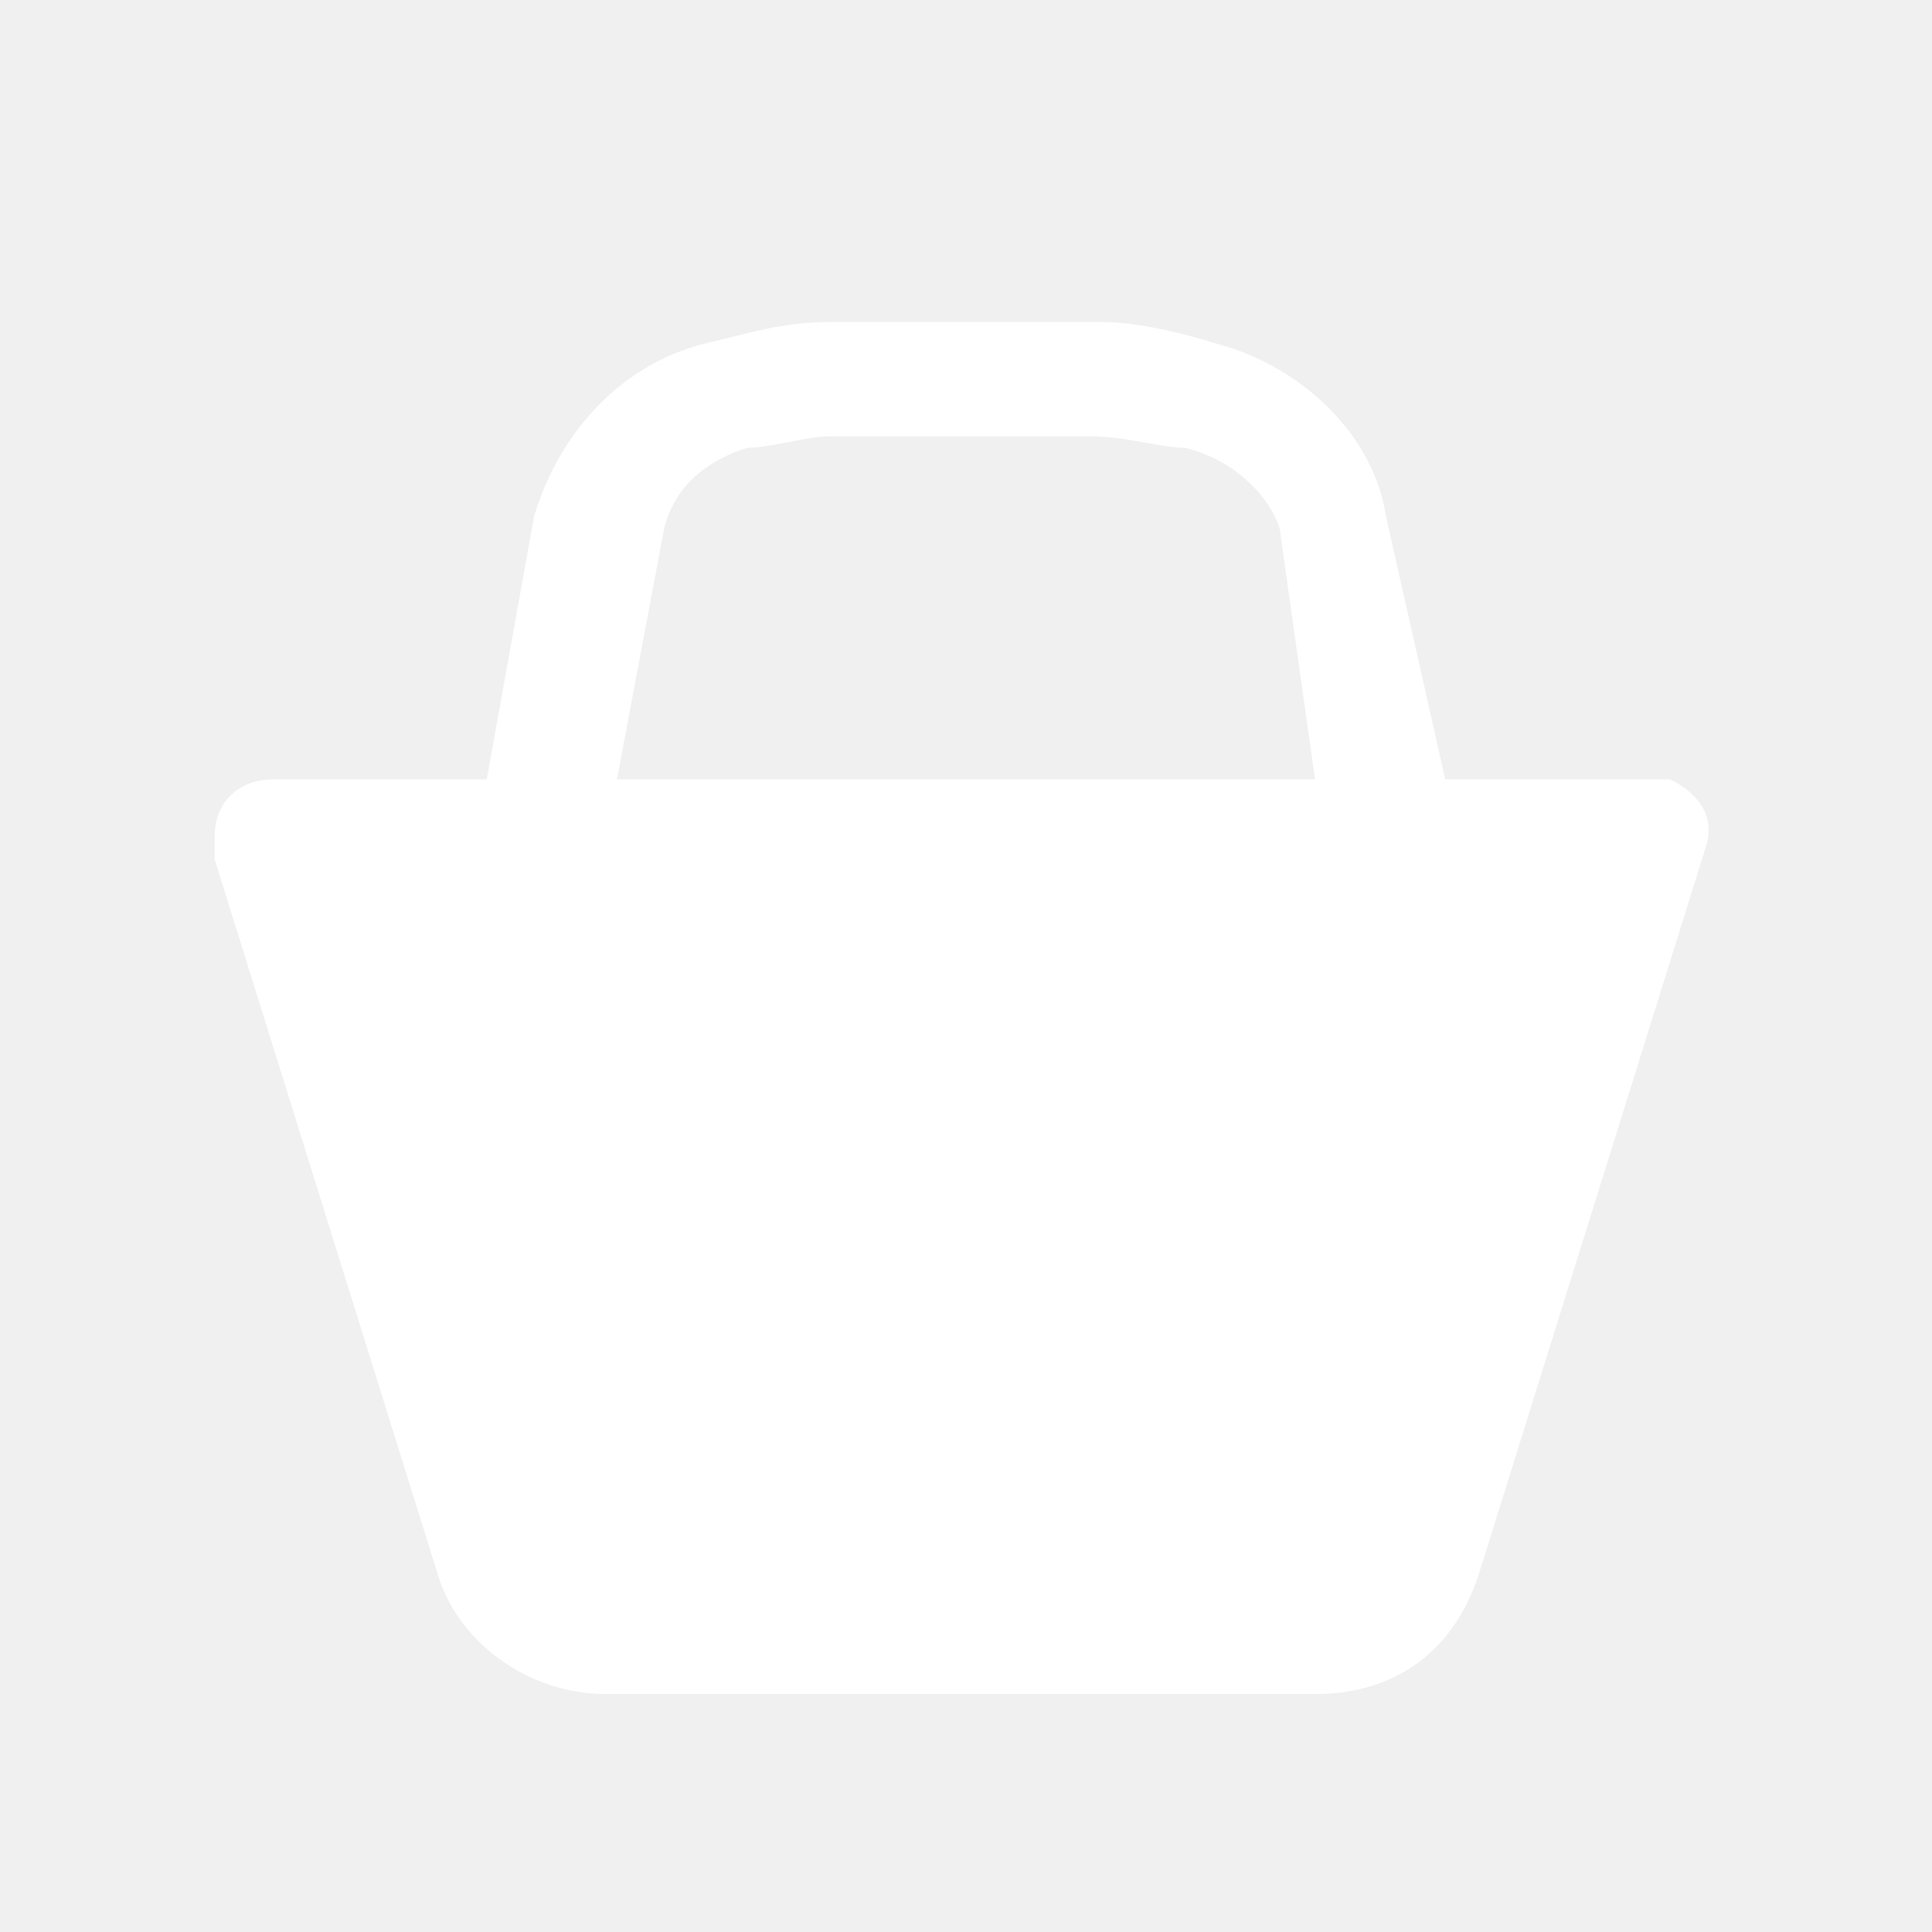
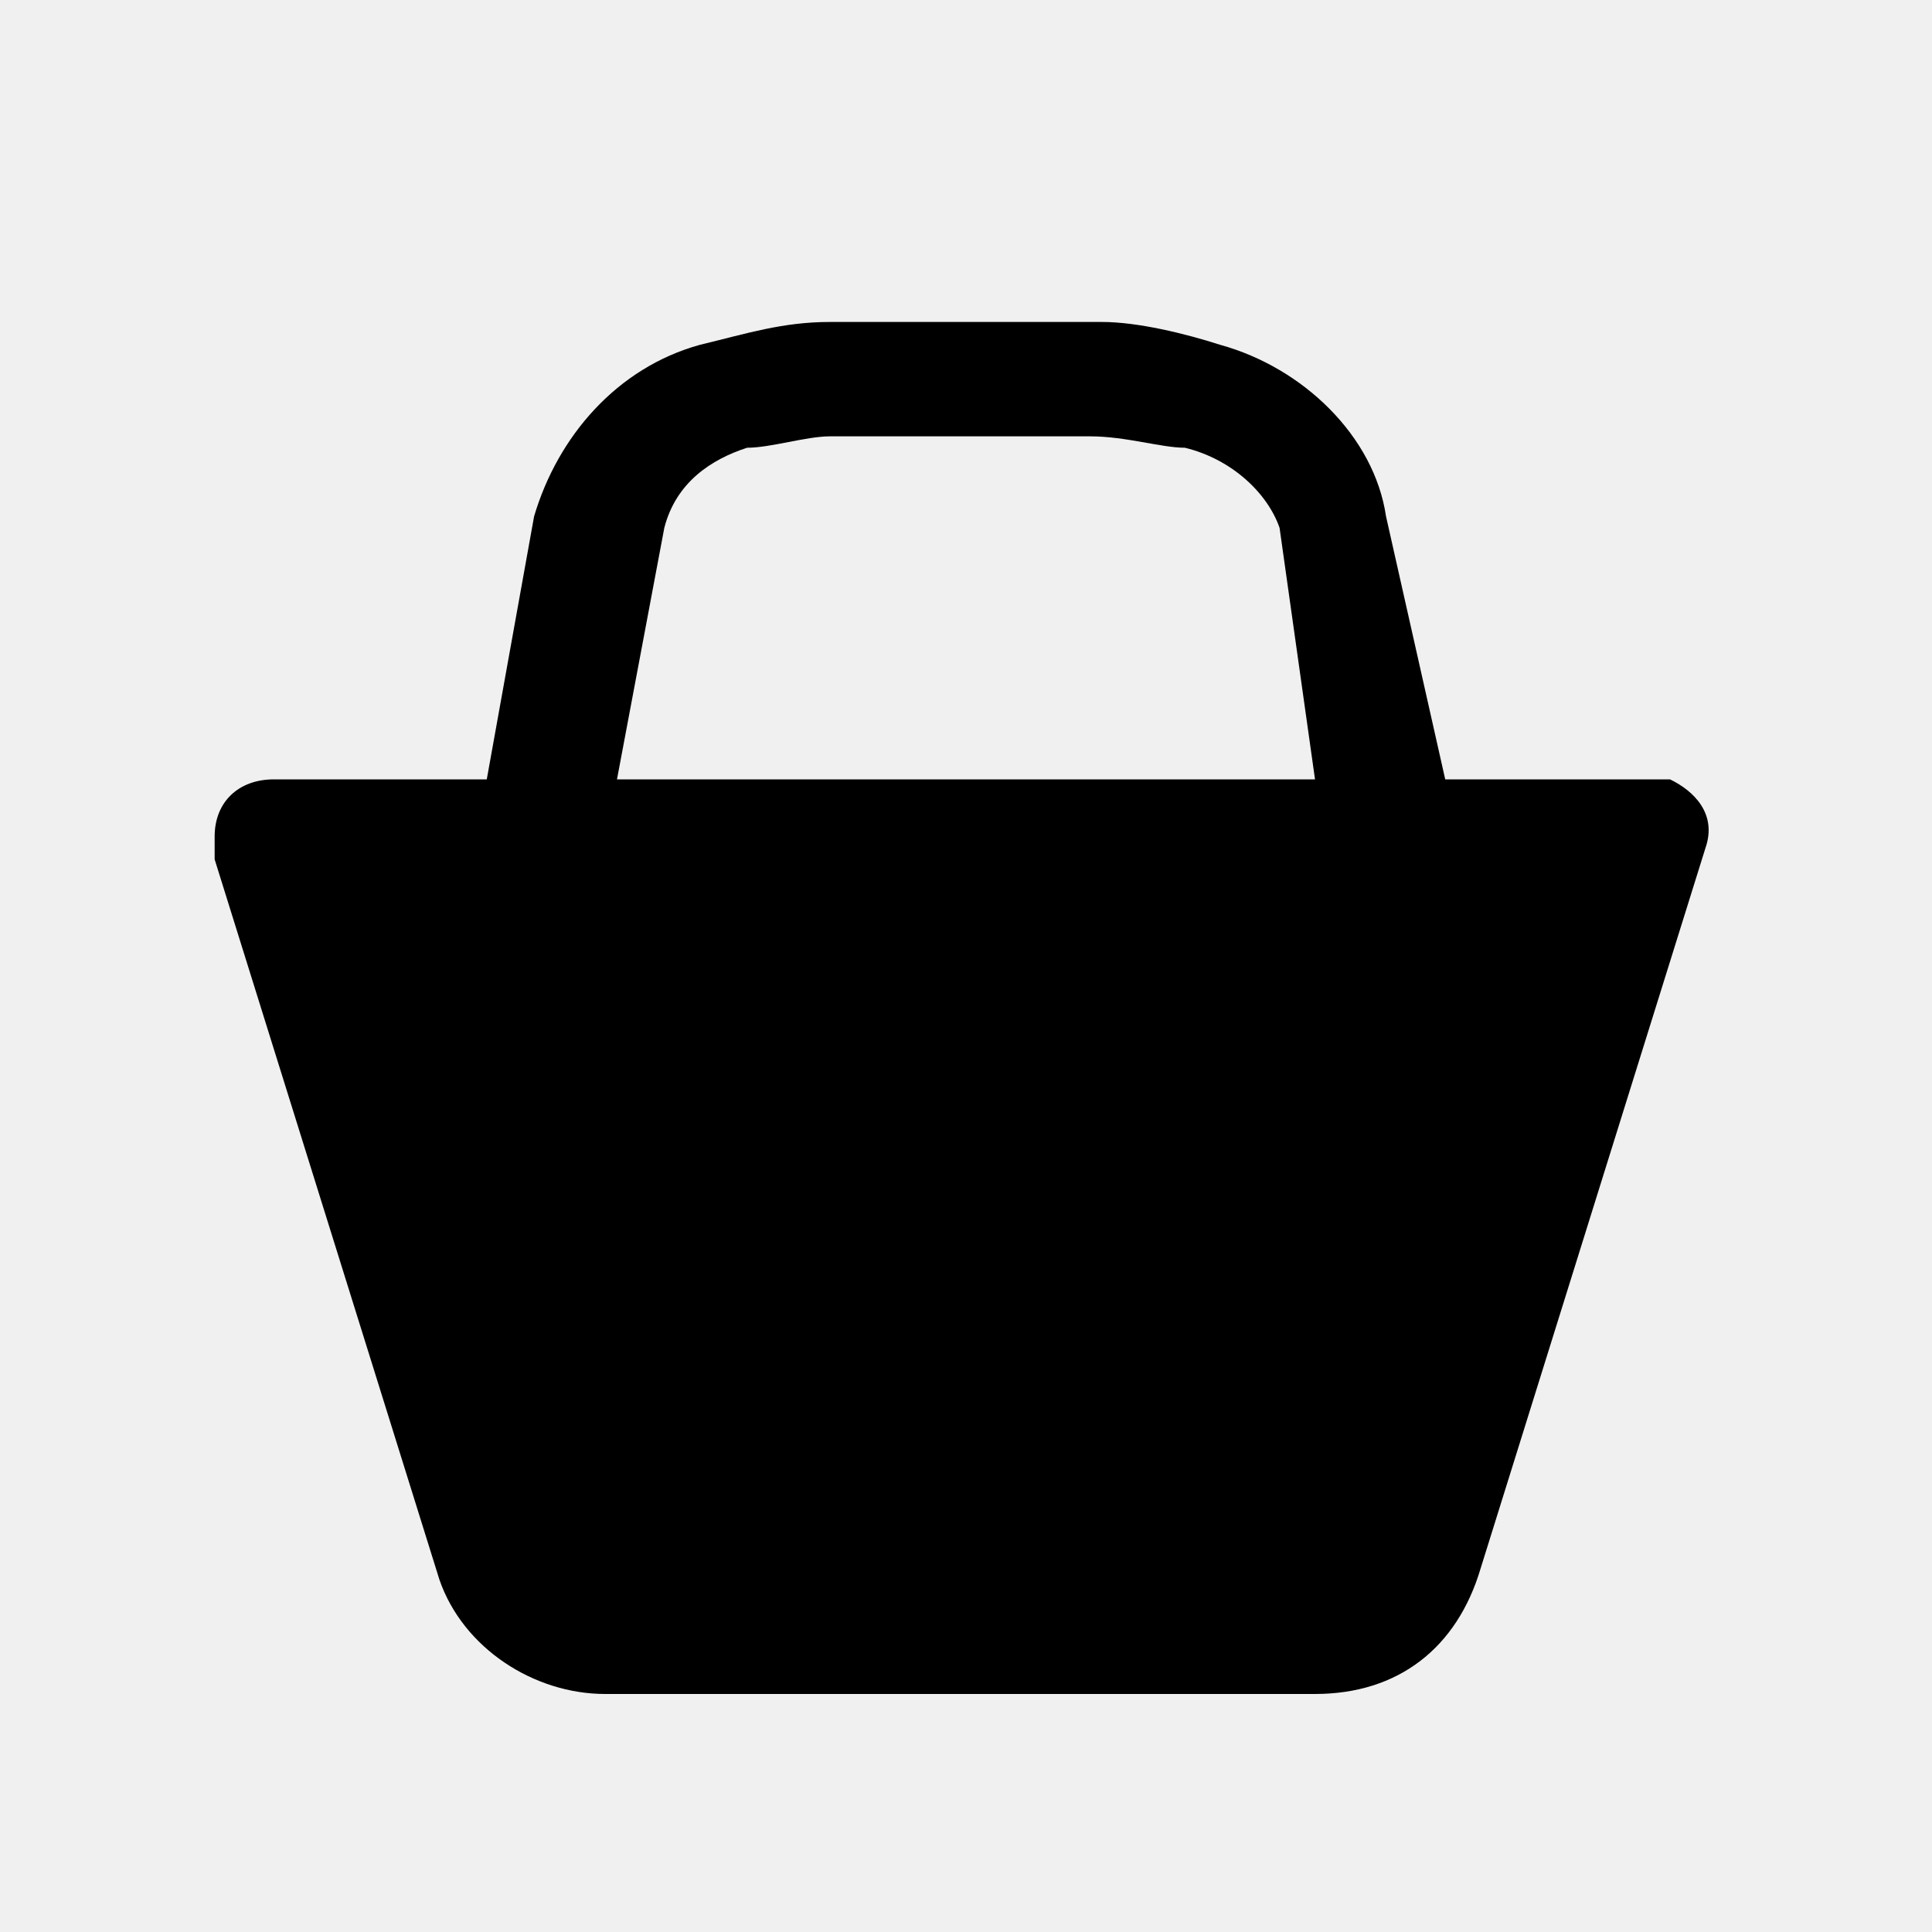
- <svg xmlns="http://www.w3.org/2000/svg" width="18" height="18" viewBox="0 0 18 18" fill="none">
-   <g clip-path="url(#clip0)">
-     <path d="M15.449 7.261H13.465L12.913 4.811C12.803 4.065 12.142 3.426 11.37 3.213C11.039 3.107 10.598 3 10.268 3H7.732C7.291 3 6.961 3.107 6.52 3.213C5.748 3.426 5.197 4.065 4.976 4.811L4.535 7.261H2.551C2.22 7.261 2 7.474 2 7.793C2 7.9 2 7.9 2 8.007L4.094 14.717C4.315 15.357 4.976 15.783 5.638 15.783H12.252C13.024 15.783 13.575 15.357 13.795 14.611L15.89 7.9C16 7.58 15.78 7.367 15.559 7.261C15.559 7.261 15.449 7.261 15.449 7.261ZM5.748 7.261L6.189 4.917C6.299 4.491 6.63 4.278 6.961 4.172C7.181 4.172 7.512 4.065 7.732 4.065H10.158C10.488 4.065 10.819 4.172 11.039 4.172C11.48 4.278 11.811 4.598 11.921 4.917L12.252 7.261H5.748Z" fill="white" />
-   </g>
-   <defs>
-     <clipPath id="clip0">
-       <path d="M2 3H16V15.783H2V3Z" fill="white" />
-     </clipPath>
-   </defs>
+ <svg xmlns="http://www.w3.org/2000/svg" width="20" height="20" viewBox="0 0 20 20" fill="none">
+   <path d="M17.165 8.068H14.961L14.348 5.345C14.226 4.517 13.491 3.807 12.633 3.57C12.266 3.452 11.776 3.333 11.409 3.333H8.591C8.101 3.333 7.734 3.452 7.244 3.57C6.387 3.807 5.774 4.517 5.529 5.345L5.039 8.068H2.835C2.467 8.068 2.222 8.304 2.222 8.659C2.222 8.778 2.222 8.778 2.222 8.896L4.549 16.353C4.794 17.063 5.529 17.536 6.264 17.536H13.613C14.471 17.536 15.083 17.063 15.328 16.234L17.655 8.778C17.778 8.423 17.533 8.186 17.288 8.068H17.165ZM6.387 8.068L6.877 5.464C6.999 4.99 7.367 4.754 7.734 4.635C7.979 4.635 8.346 4.517 8.591 4.517H11.286C11.654 4.517 12.021 4.635 12.266 4.635C12.756 4.754 13.123 5.109 13.246 5.464L13.613 8.068H6.387Z" fill="black" />
</svg>
